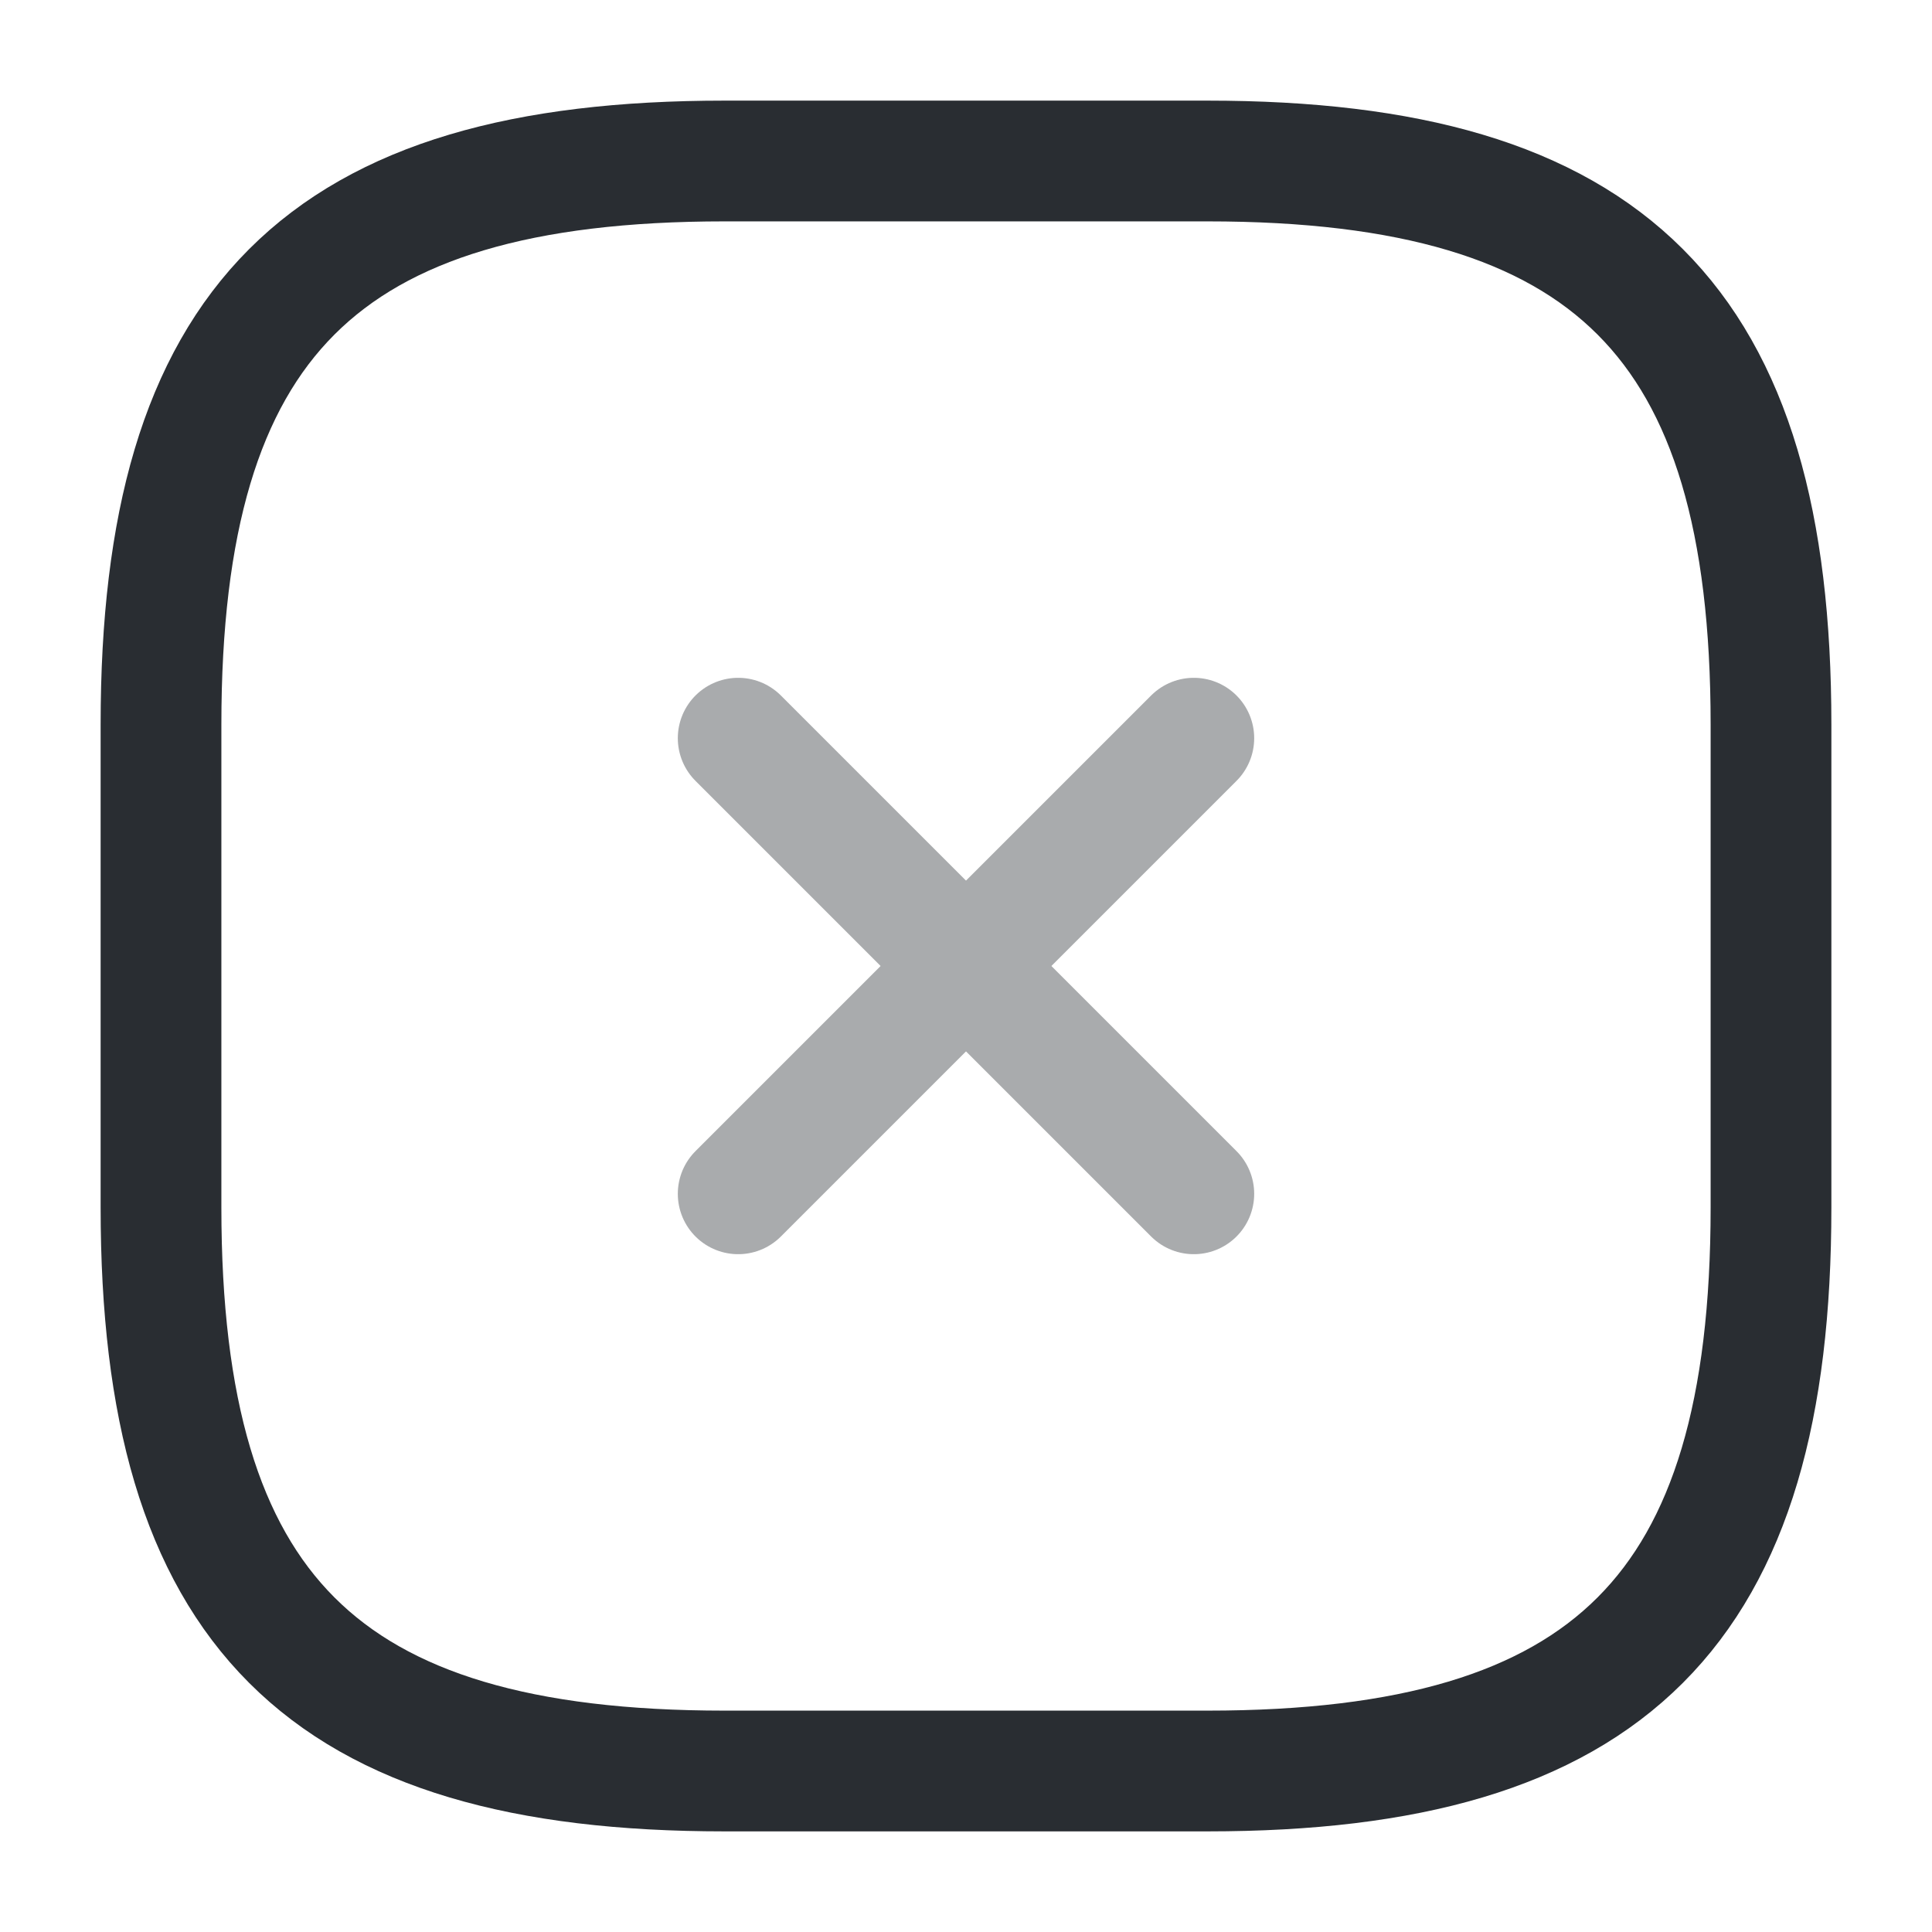
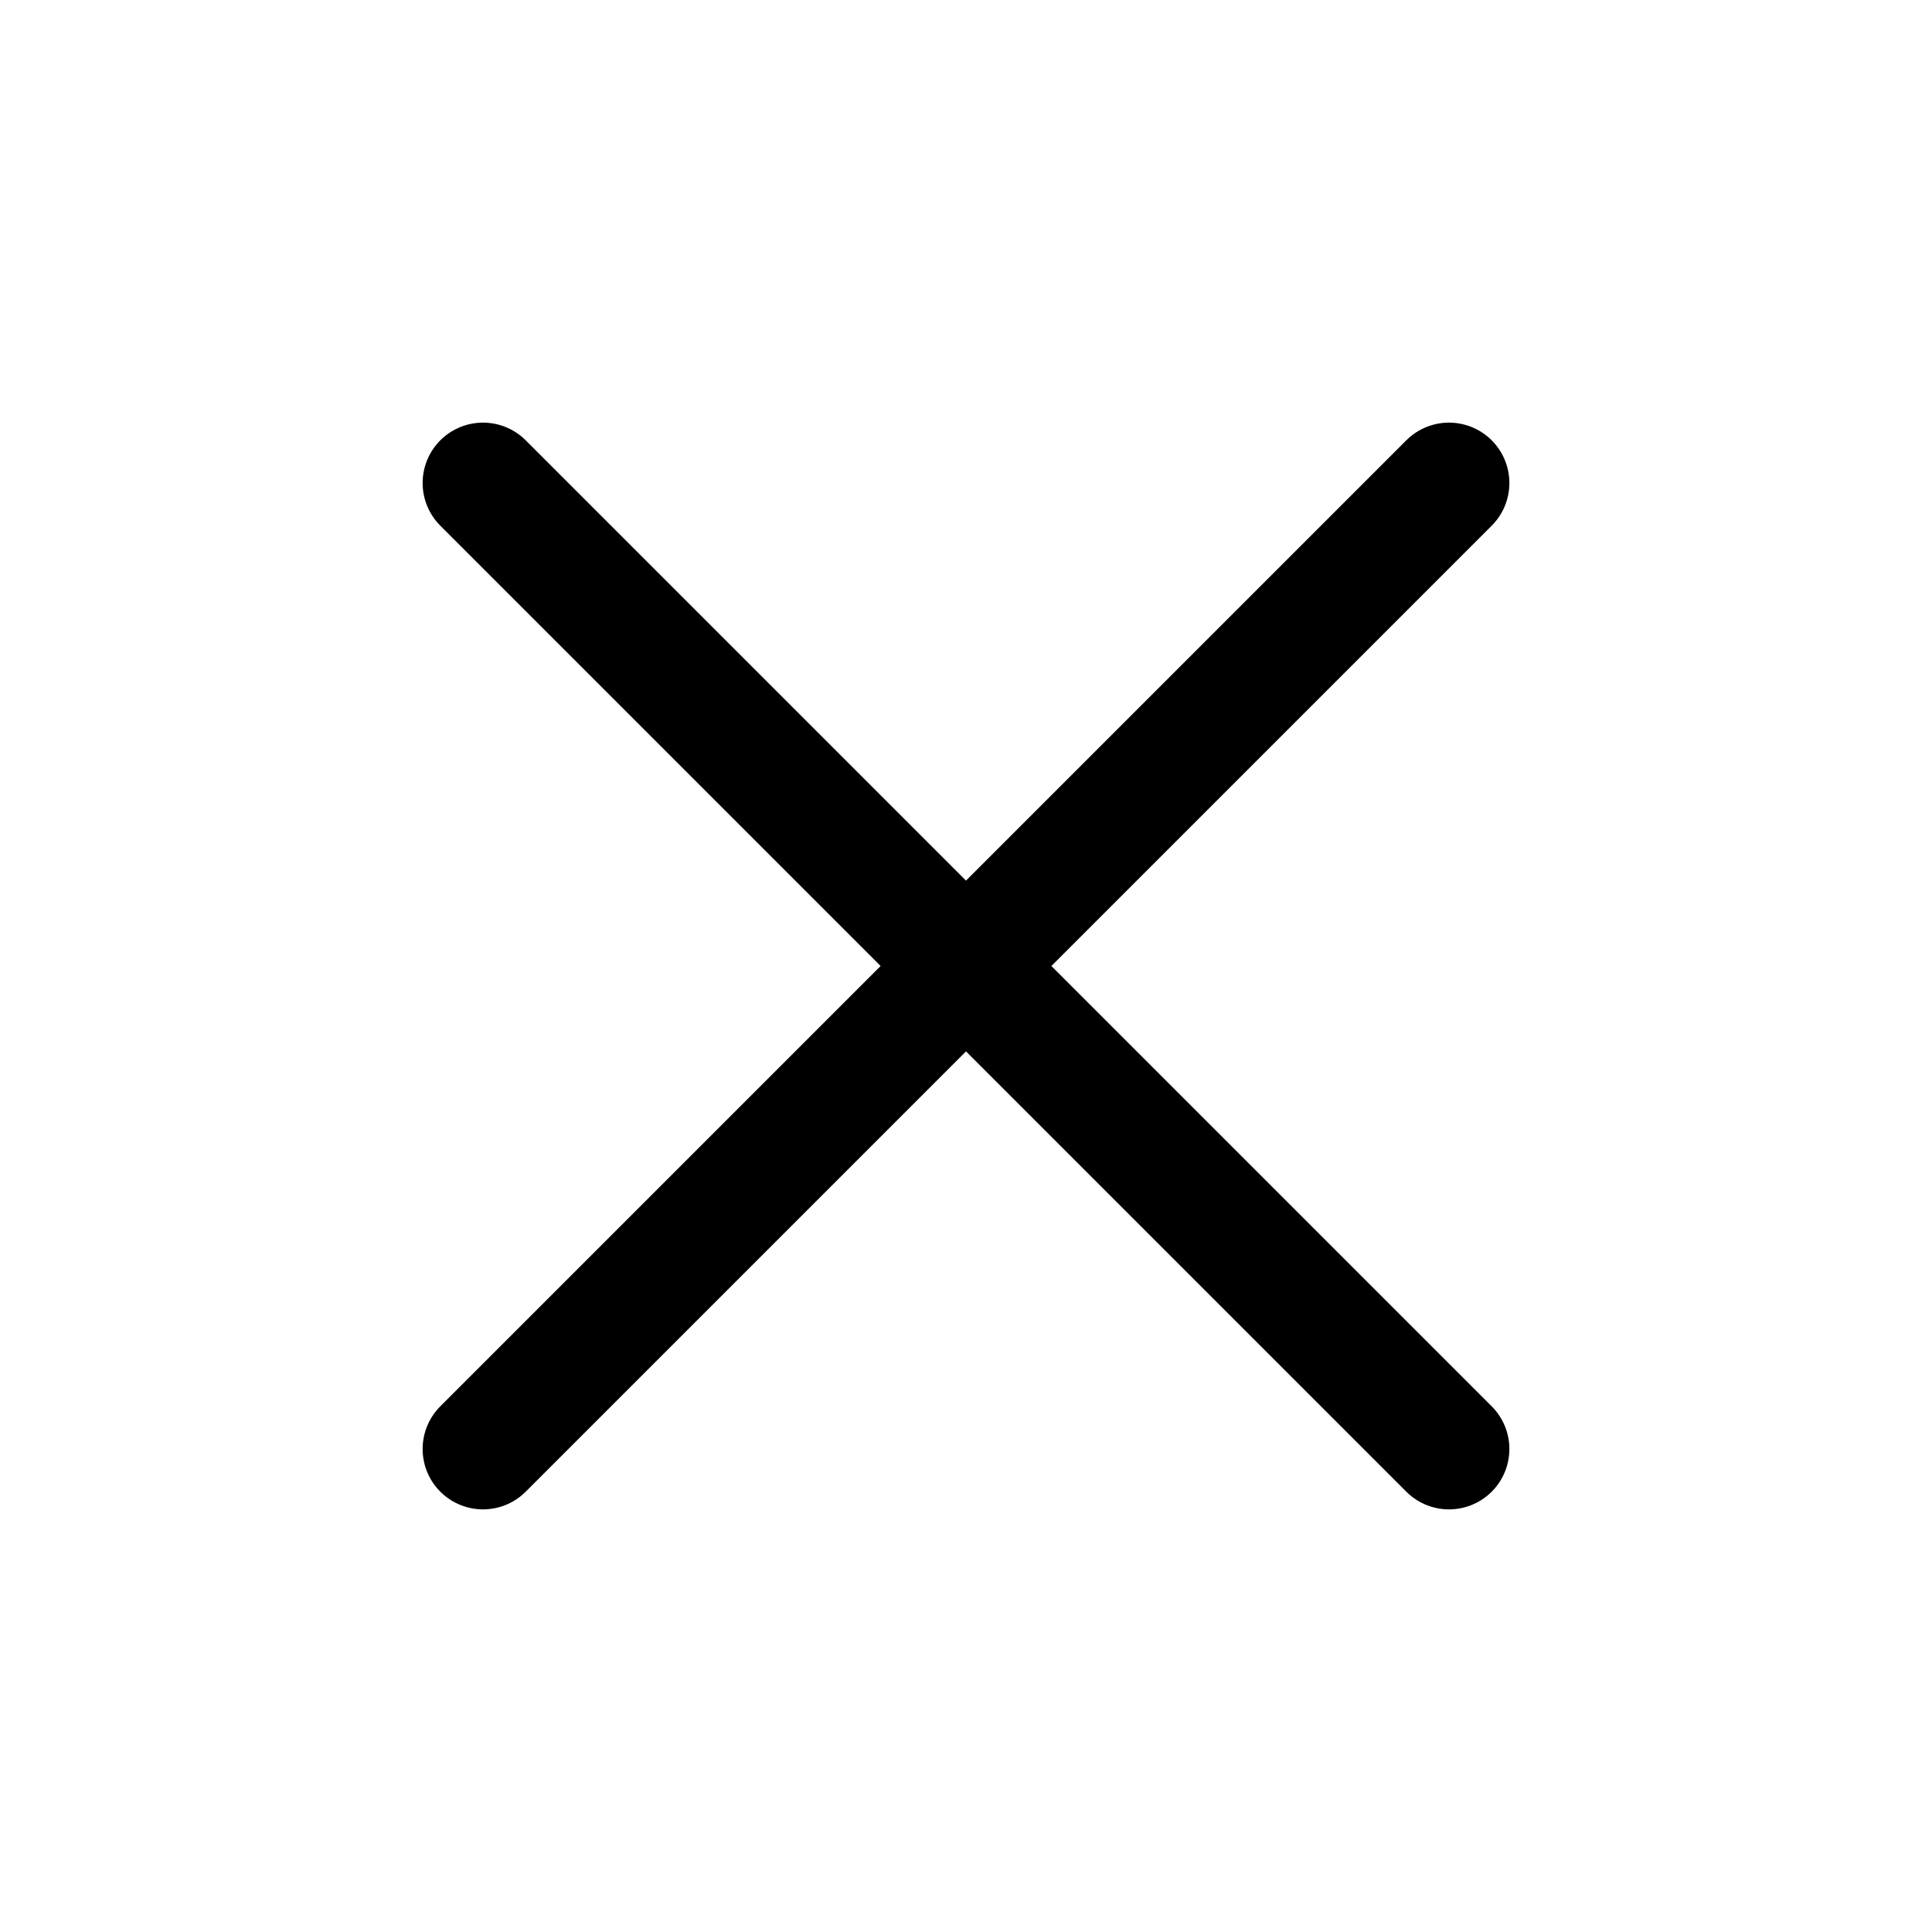
- <svg xmlns="http://www.w3.org/2000/svg" width="24px" height="24px" viewBox="0 0 24 24" fill="none">
-   <g opacity="0.4">
-     <path d="M9.17 14.83L14.83 9.17" stroke="#292D32" stroke-width="1.5" stroke-linecap="round" stroke-linejoin="round" />
-     <path d="M14.83 14.83L9.17 9.17" stroke="#292D32" stroke-width="1.5" stroke-linecap="round" stroke-linejoin="round" />
-   </g>
-   <path d="M9 22H15C20 22 22 20 22 15V9C22 4 20 2 15 2H9C4 2 2 4 2 9V15C2 20 4 22 9 22Z" stroke="#292D32" stroke-width="1.5" stroke-linecap="round" stroke-linejoin="round" />
+ <svg xmlns="http://www.w3.org/2000/svg" fill="none" viewBox="0 0 24 24" stroke-width="1.5" stroke="currentColor" className="w-[24px] h-[24px]">
+   <path stroke-linecap="round" stroke-linejoin="round" d="M6 18L18 6M6 6l12 12" />
</svg>
